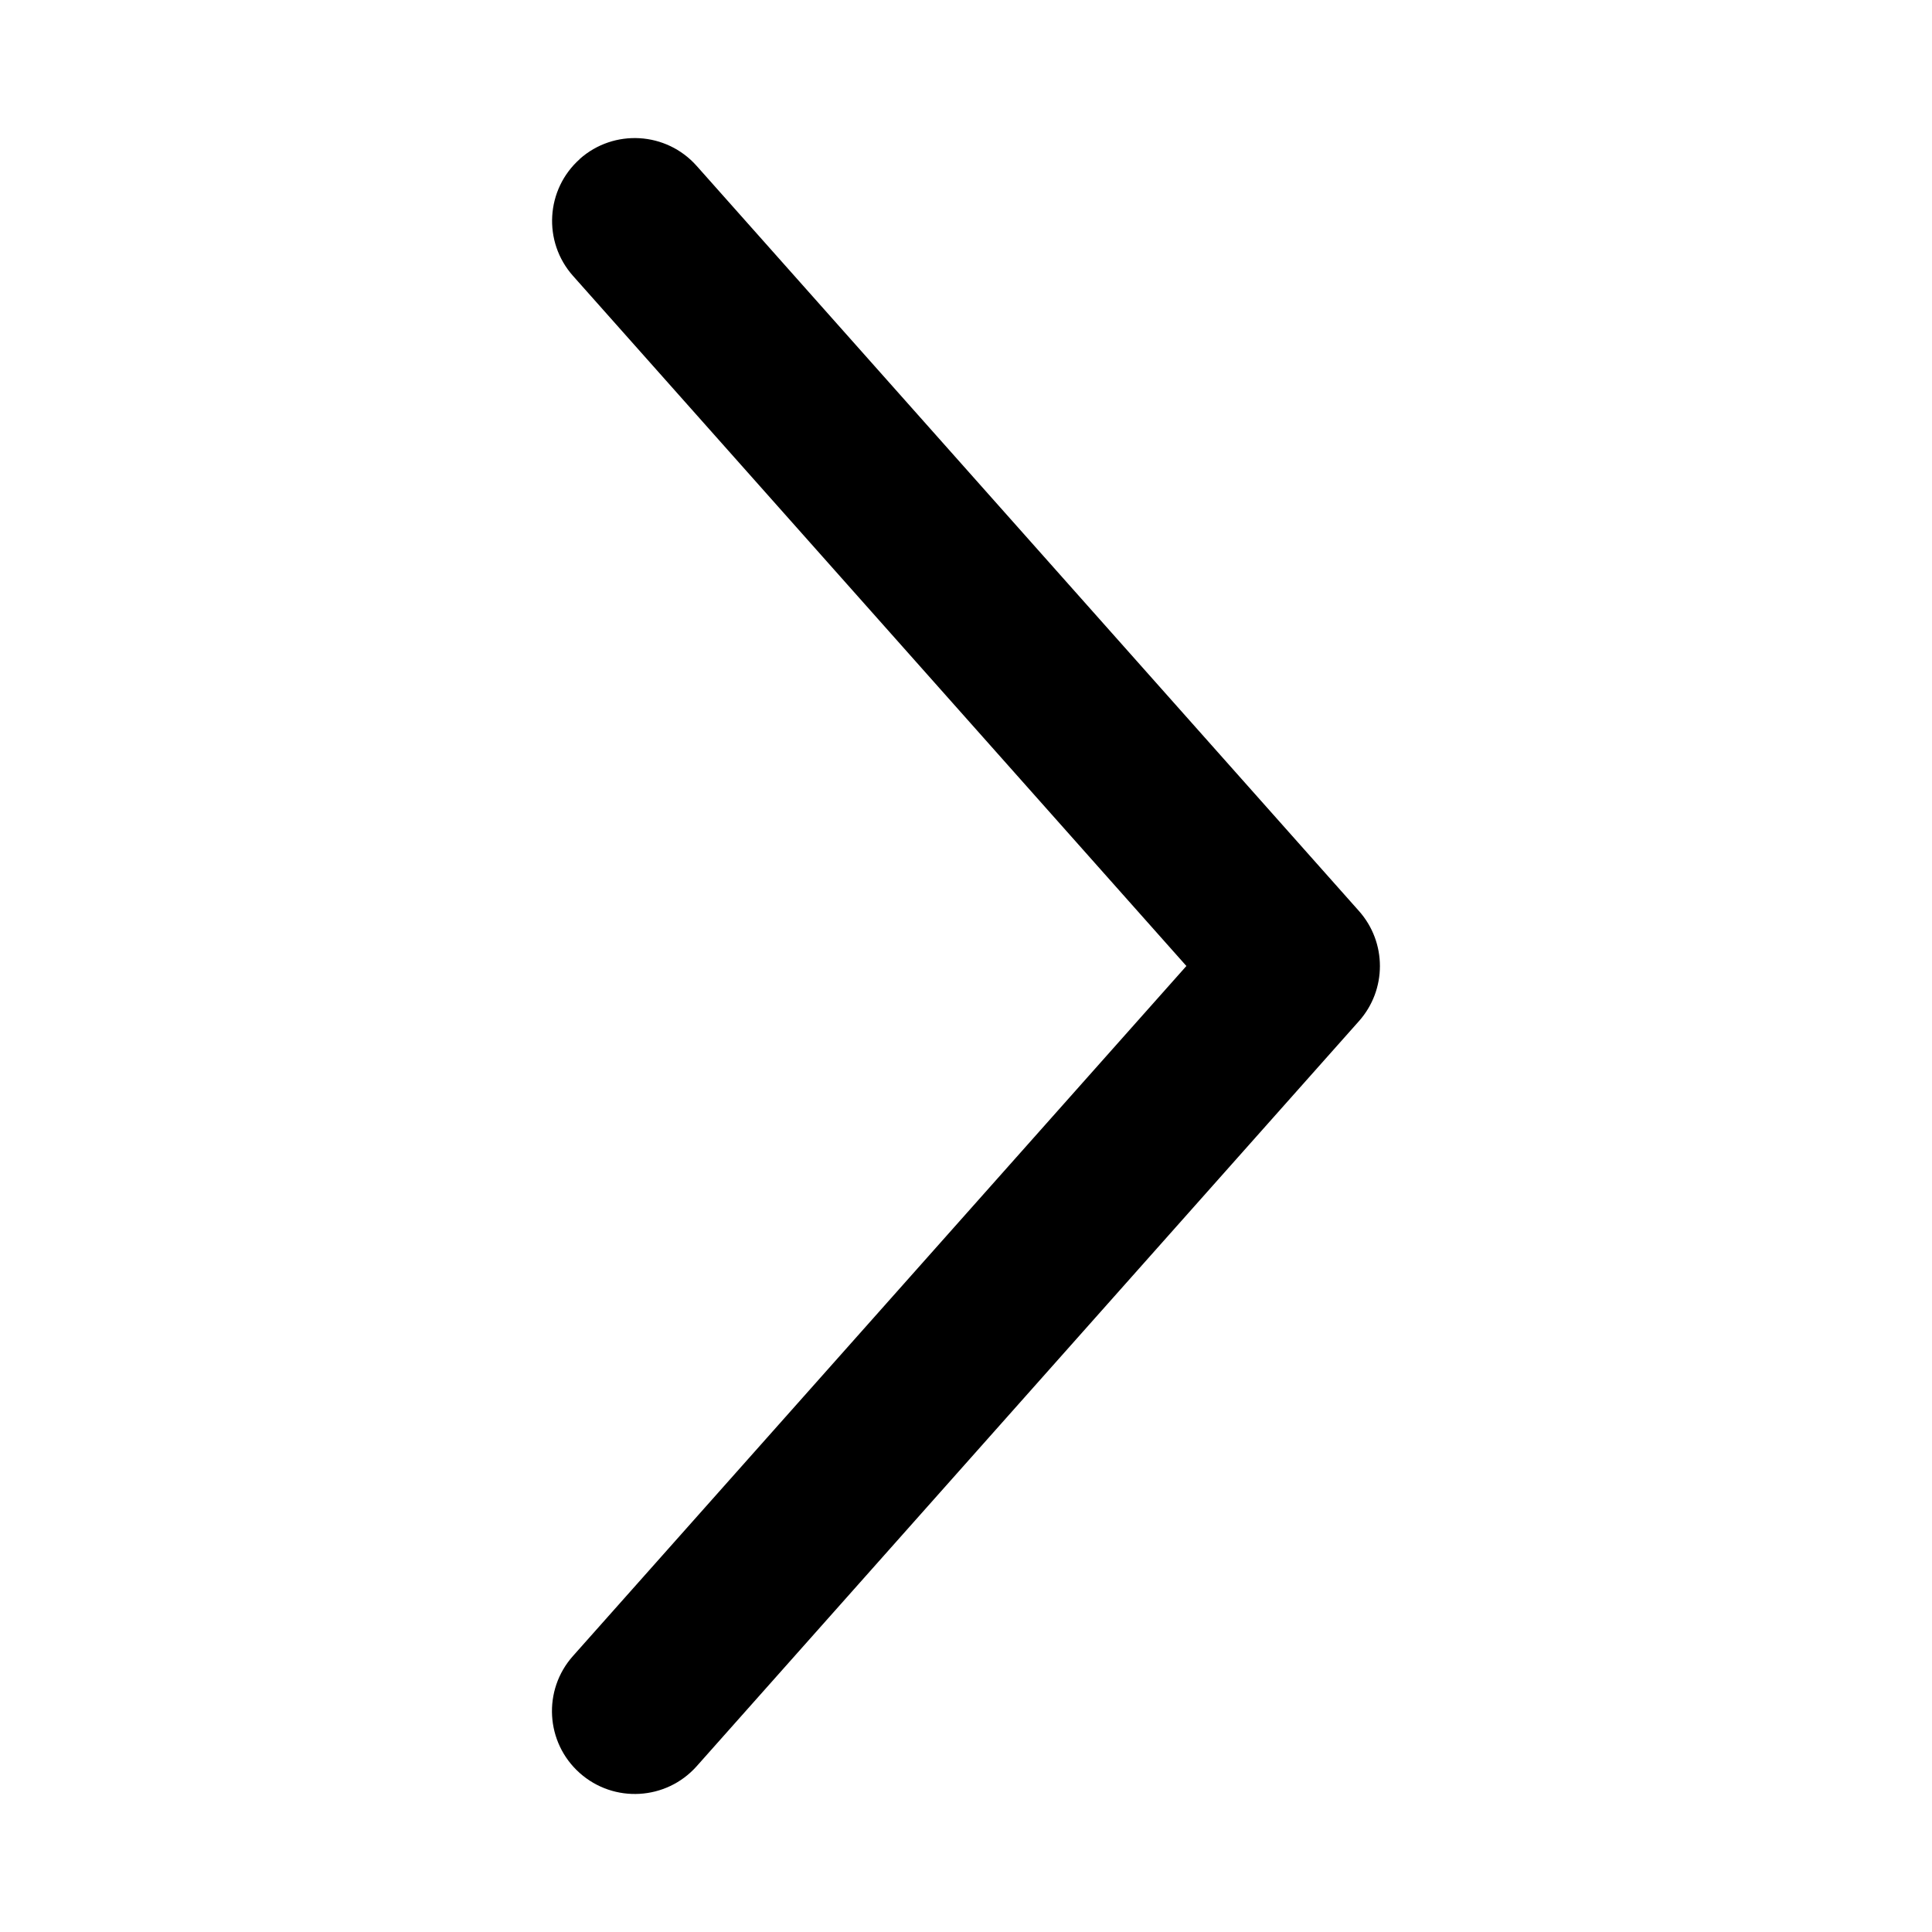
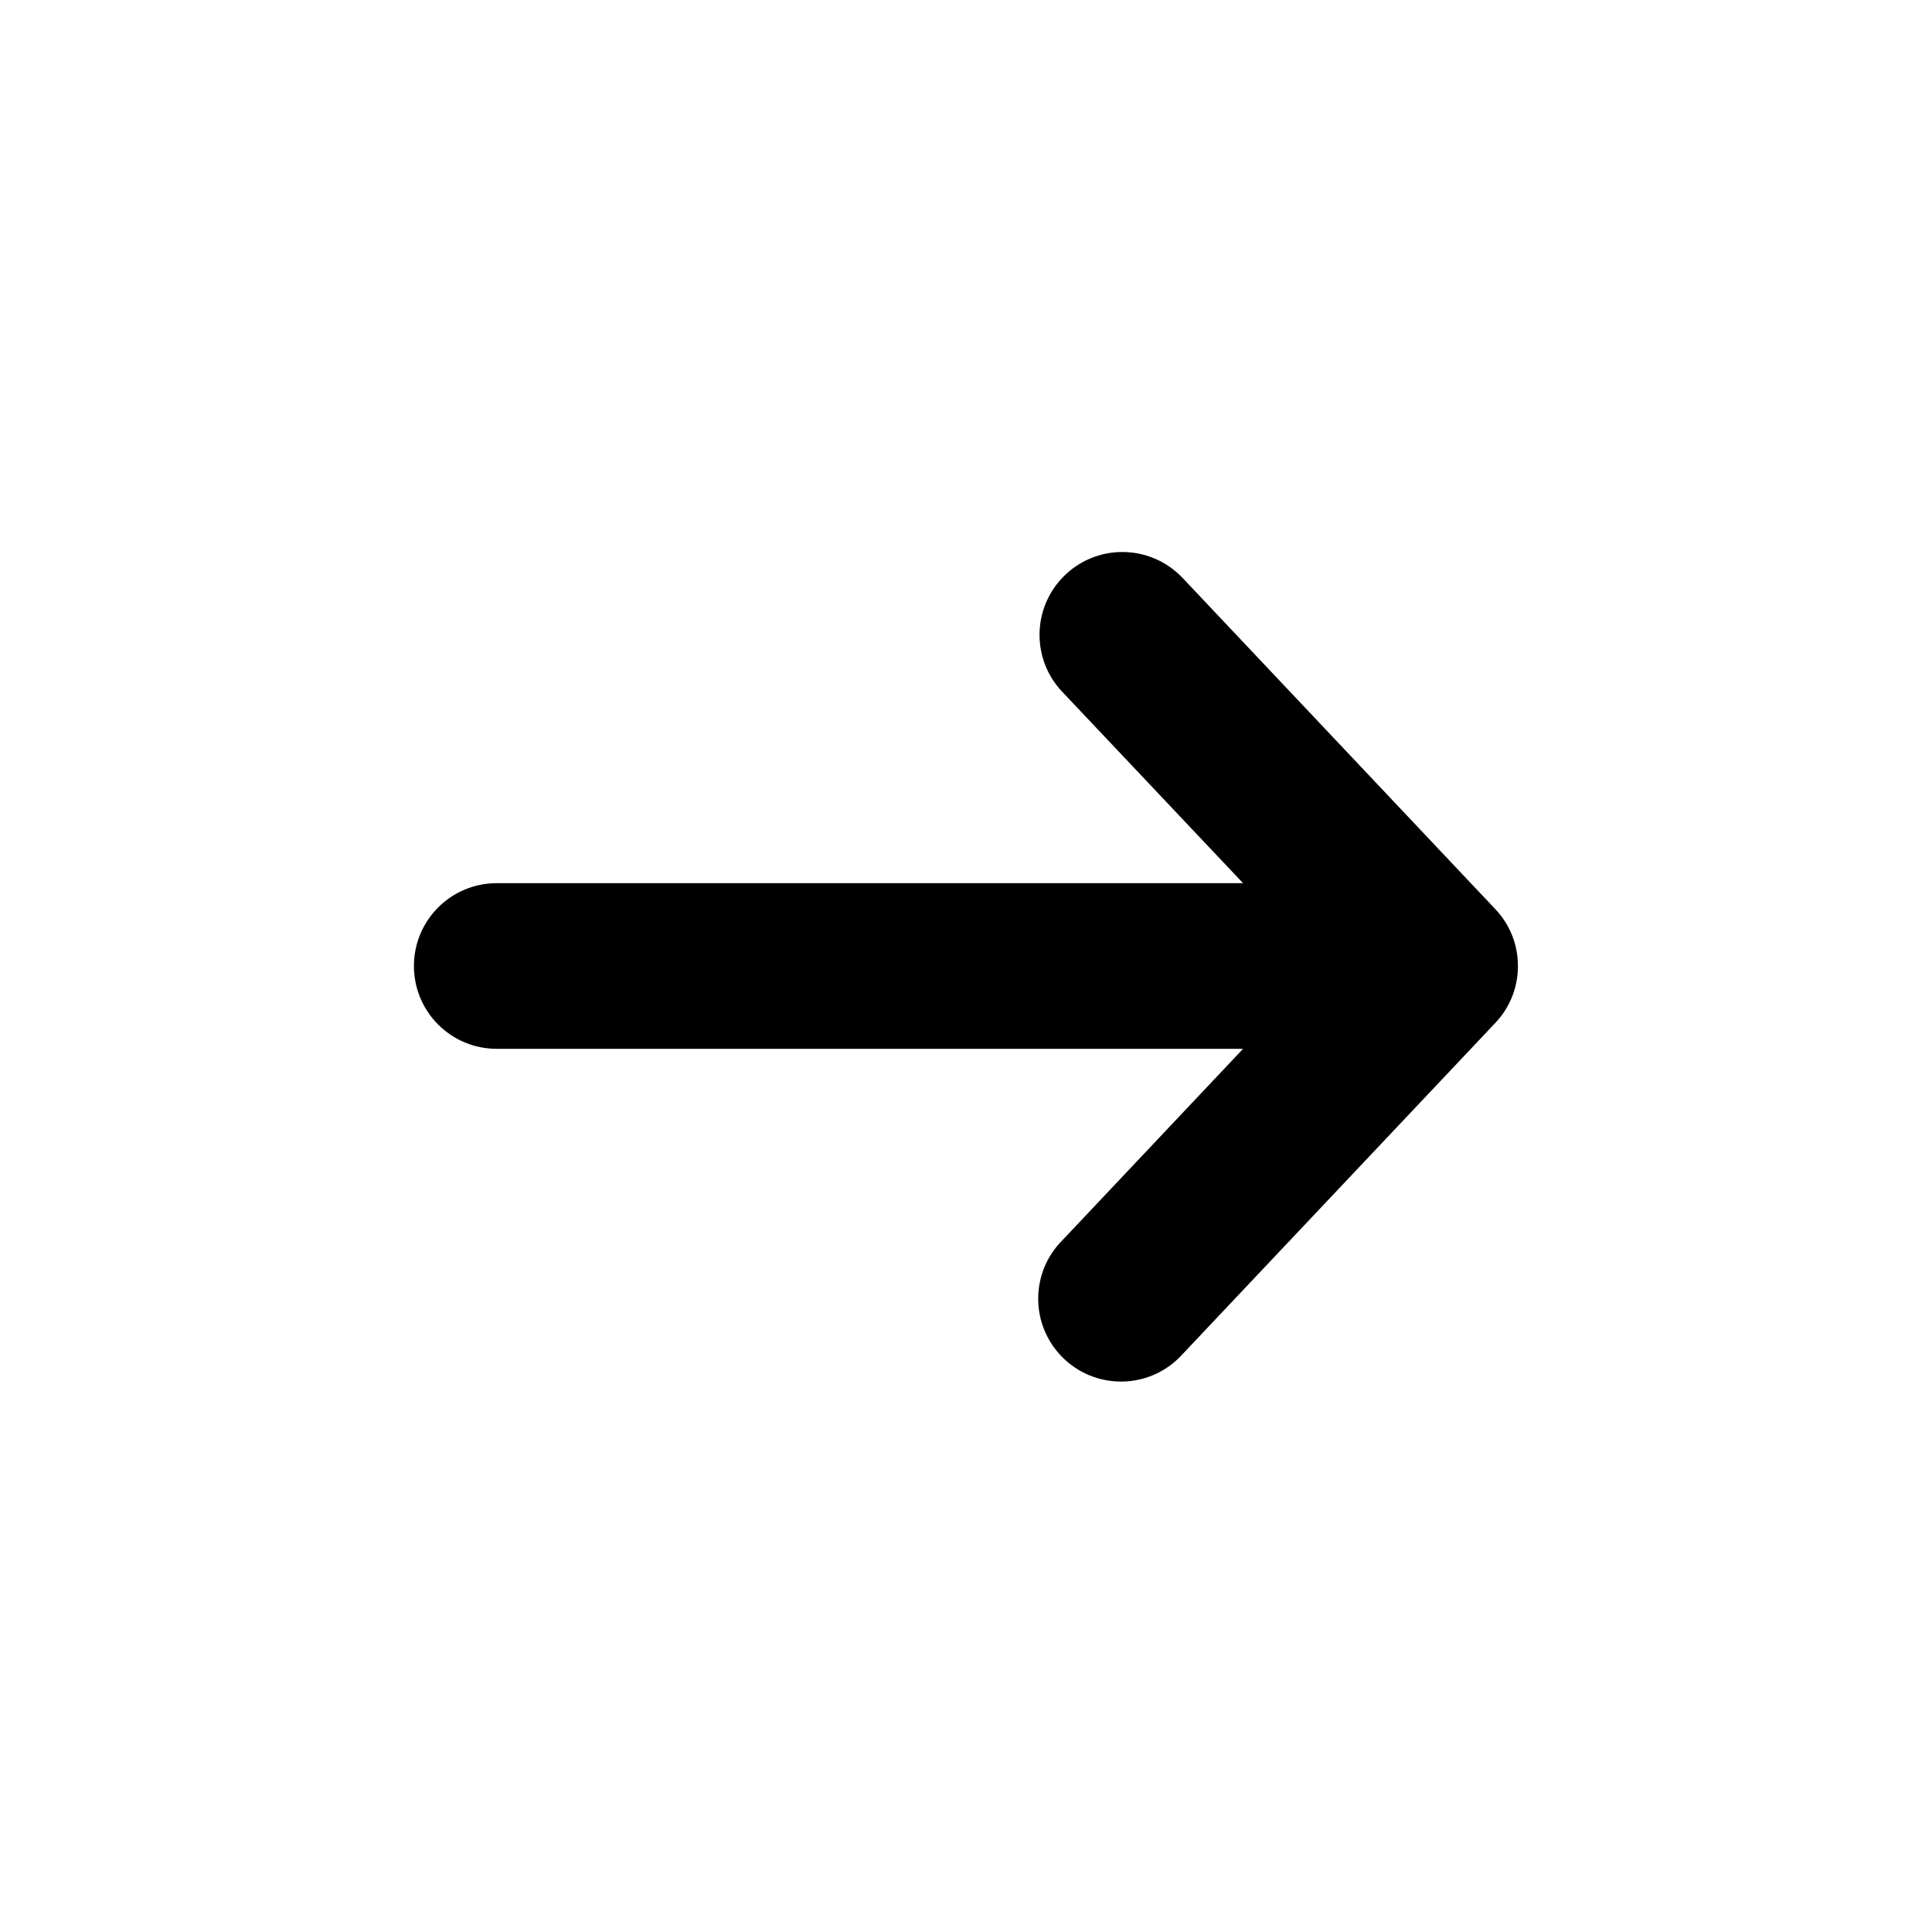
- <svg xmlns="http://www.w3.org/2000/svg" viewBox="0 0 1024 1024">
-   <path d="M307.27 84.26a43.89 43.89 0 0 1 61.96 3.66l351.08 394.97a43.89 43.89 0 0 1 0 58.29l-351.08 394.98a43.89 43.89 0 1 1-65.54-58.45l325.12-365.71-325.12-365.79a43.89 43.89 0 0 1 3.66-61.95z" />
+ <svg xmlns="http://www.w3.org/2000/svg" version="1.1" width="32" height="32" viewBox="0 0 32 32">
+   <path d="M24.768 16.942c0.232-0.245 0.374-0.577 0.374-0.942s-0.142-0.697-0.375-0.942l0.001 0.001-5.18-5.486c-0.251-0.265-0.605-0.43-0.998-0.43-0.758 0-1.372 0.614-1.372 1.372 0 0.365 0.142 0.697 0.375 0.942l-0.001-0.001 2.997 3.172h-12.361c-0.758 0-1.372 0.614-1.372 1.372s0.614 1.372 1.372 1.372h12.361l-2.994 3.172c-0.247 0.248-0.399 0.59-0.399 0.967 0 0.758 0.614 1.372 1.372 1.372 0.405 0 0.768-0.175 1.019-0.454l0.001-0.001 5.18-5.486z" />
</svg>
